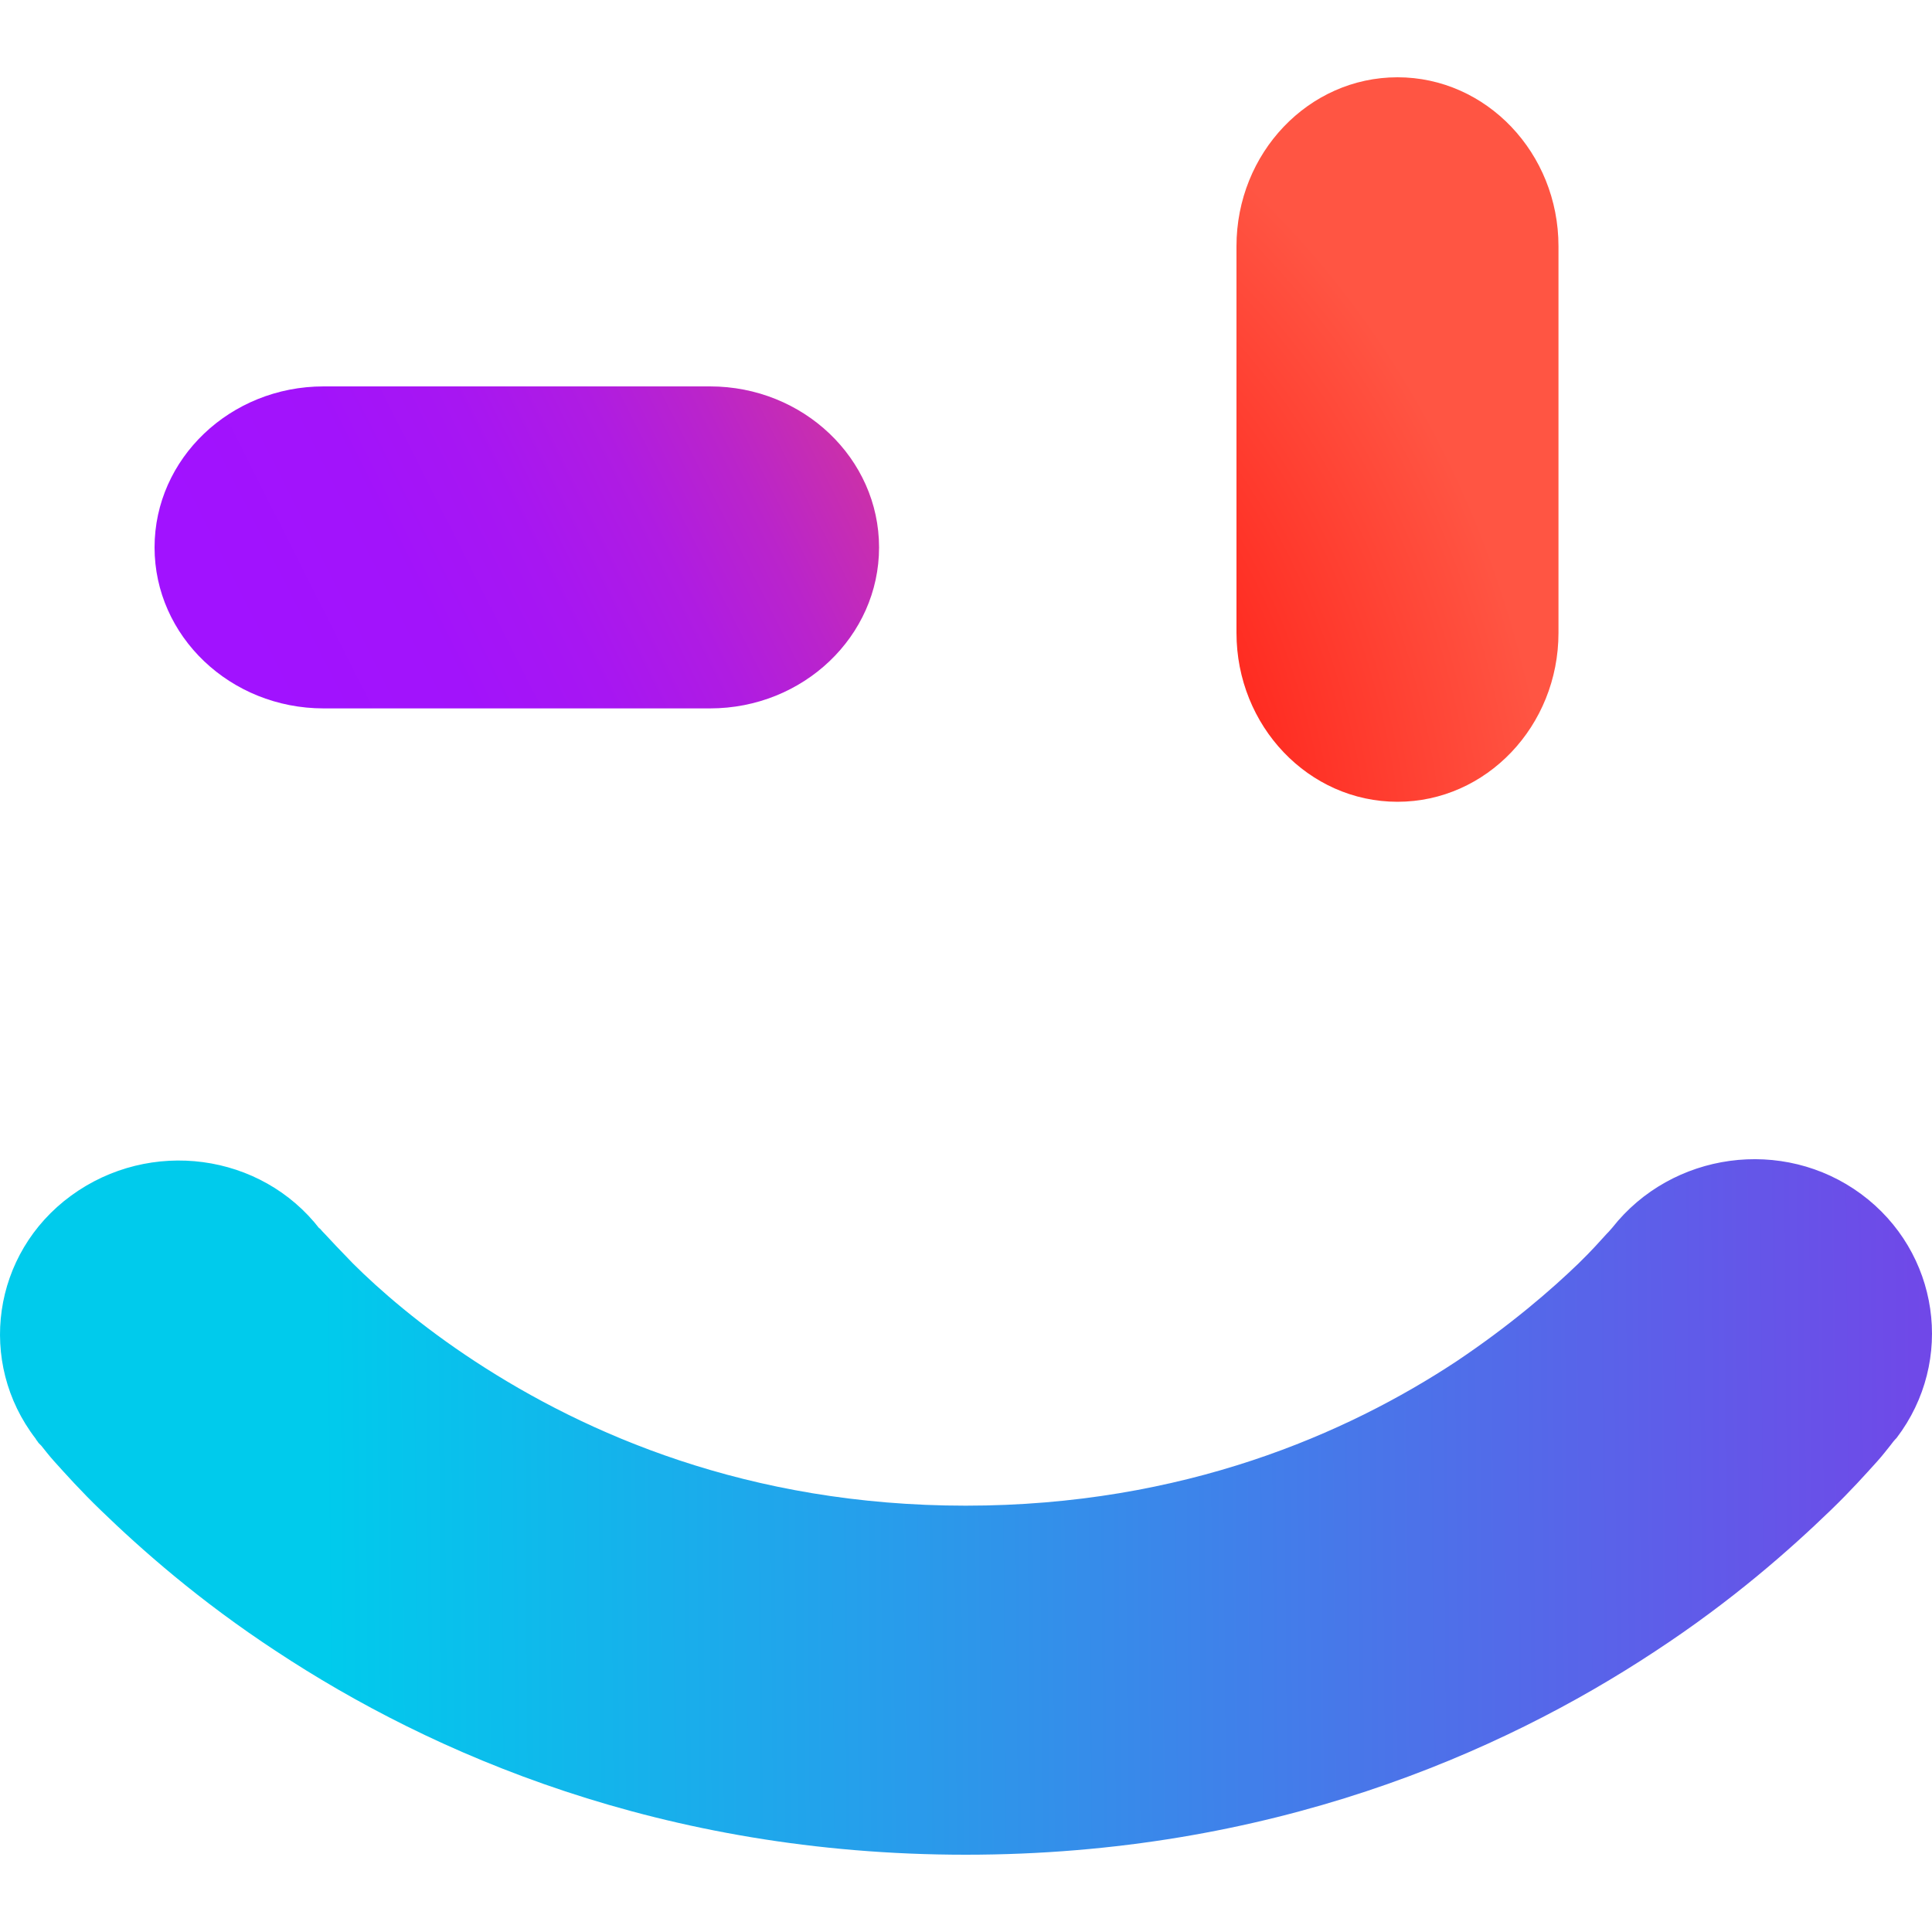
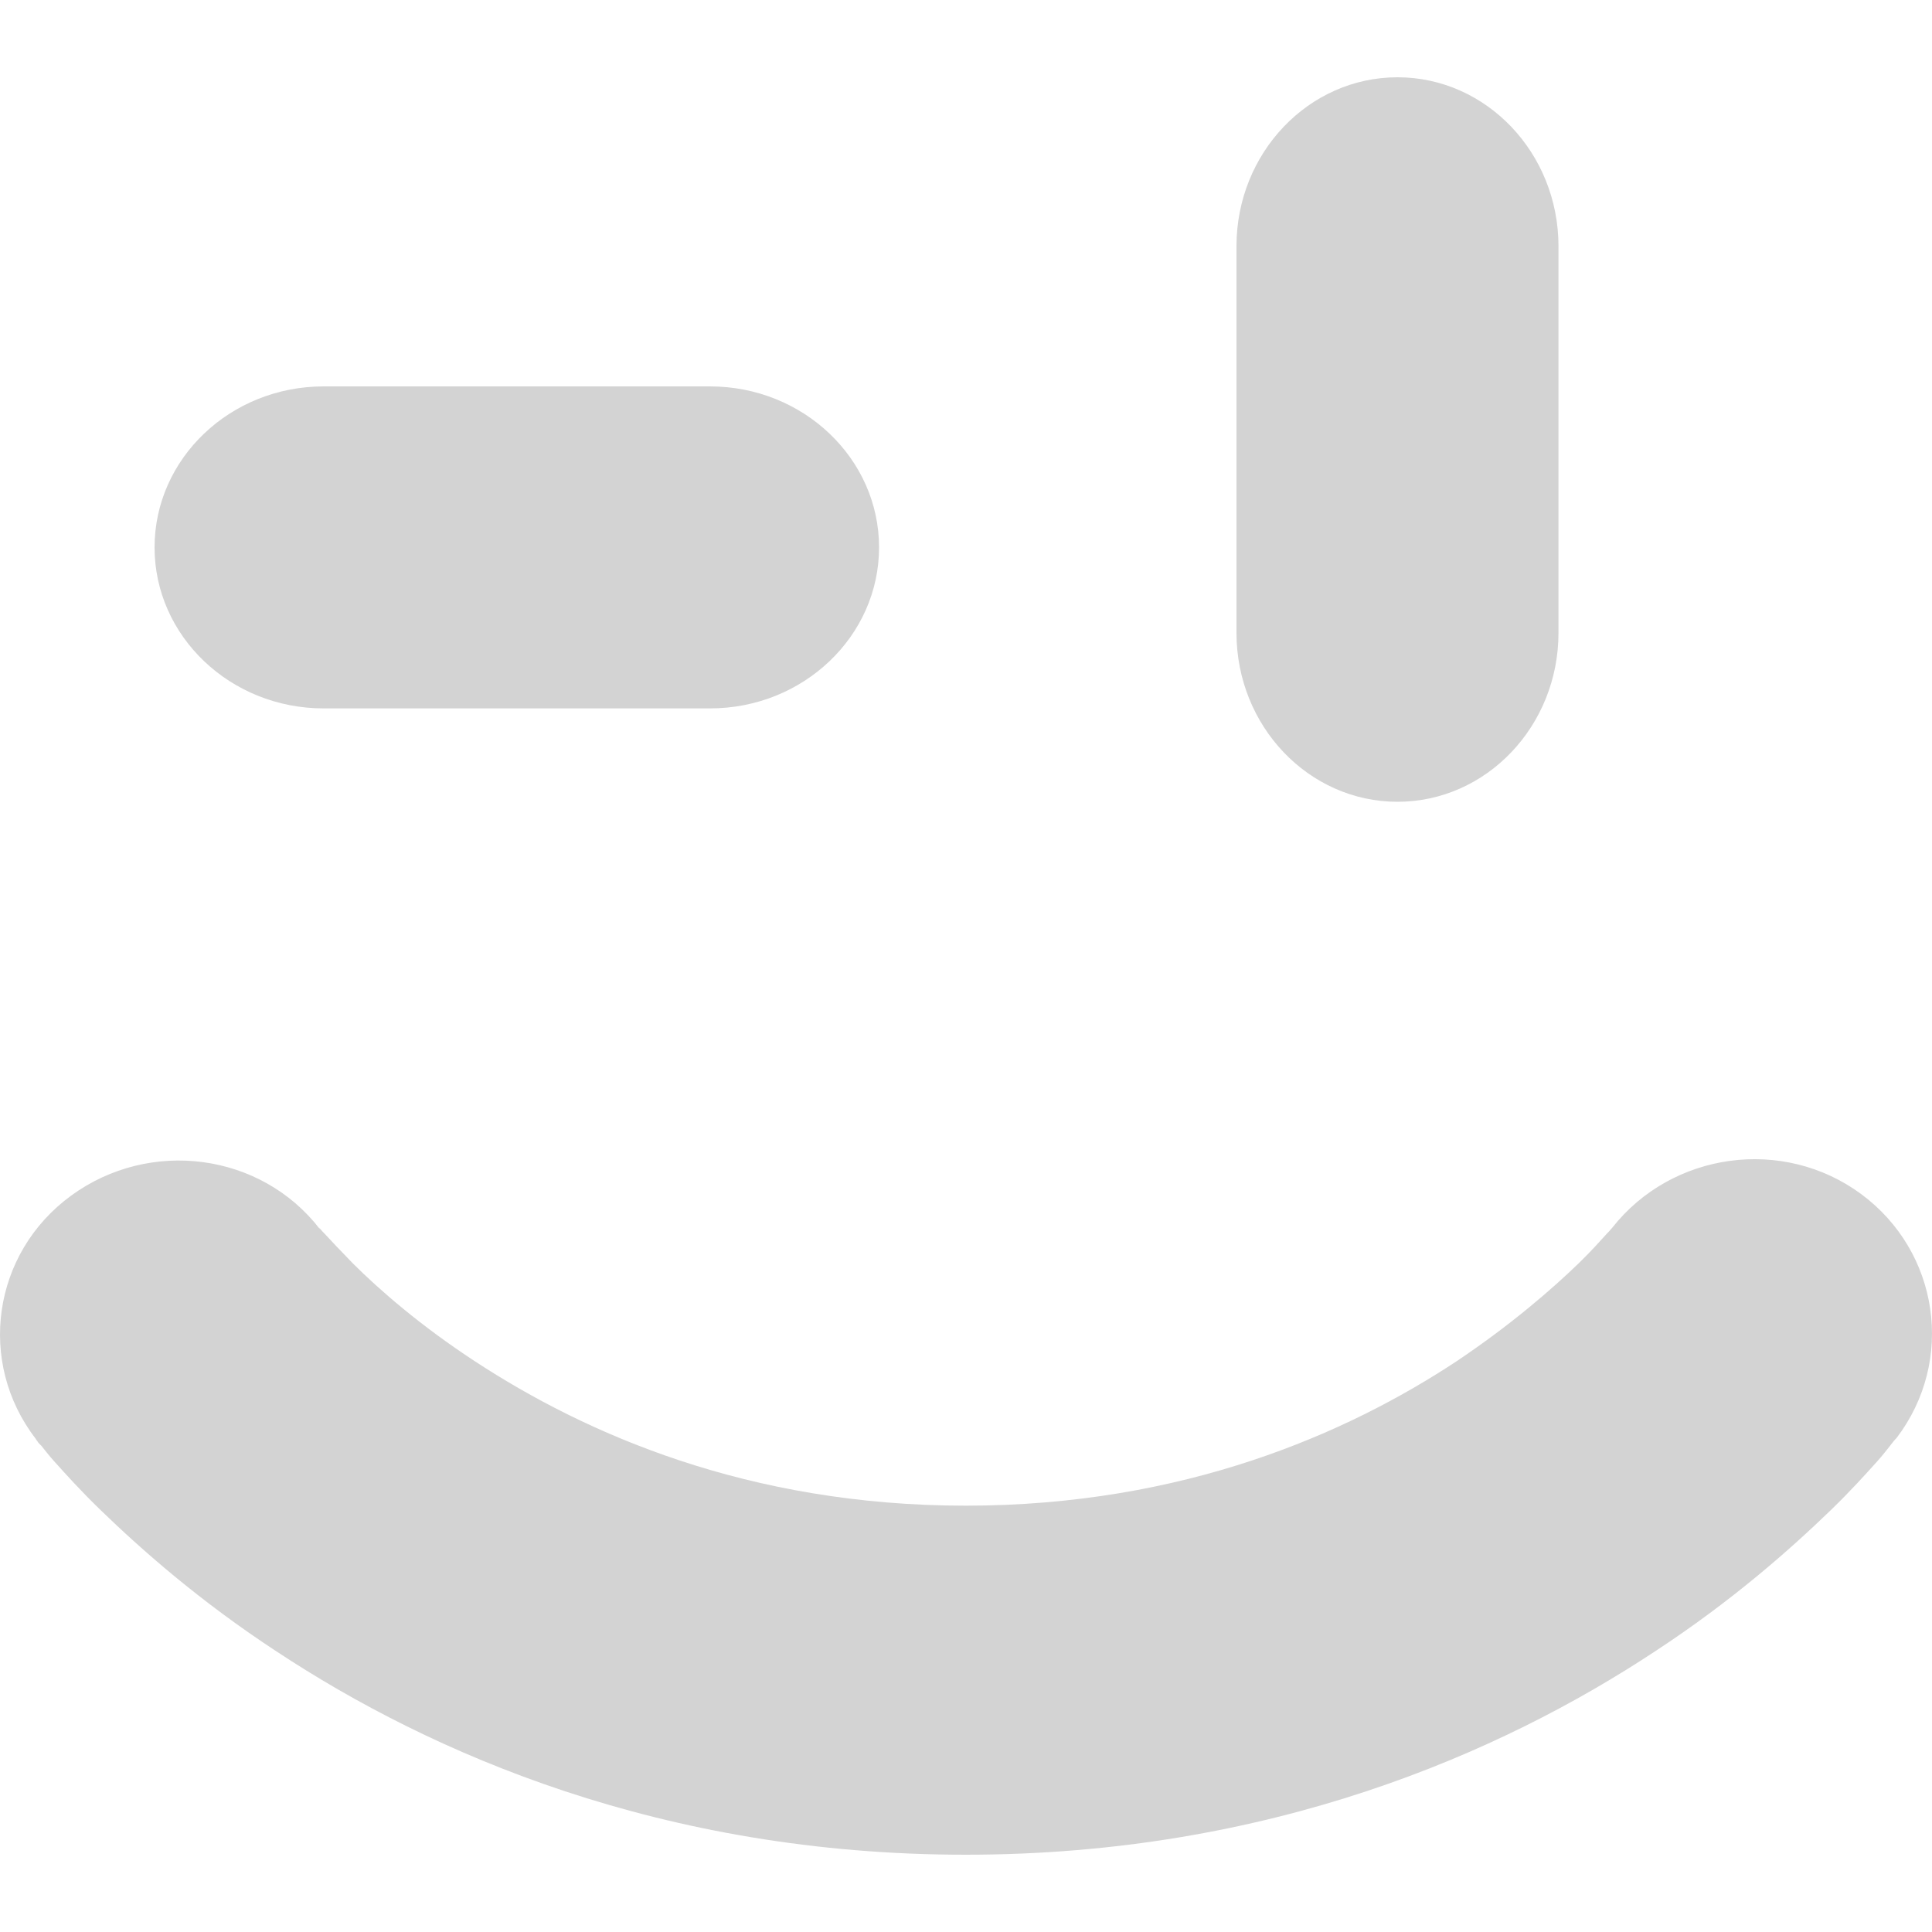
<svg xmlns="http://www.w3.org/2000/svg" width="24" height="24" viewBox="0 0 24 24" fill="none">
  <path fill-rule="evenodd" clip-rule="evenodd" d="M17.36 0.96C18.464 0.96 19.36 1.901 19.36 3.059V7.861C19.36 9.019 18.464 9.96 17.36 9.96C16.256 9.96 15.36 9.019 15.36 7.861V3.059C15.36 1.901 16.256 0.96 17.36 0.96Z" fill="url(#paint0_radial_1212_212)" />
  <path fill-rule="evenodd" clip-rule="evenodd" d="M1.92 6.8C1.92 5.697 2.861 4.8 4.02 4.8H8.82C9.979 4.8 10.92 5.697 10.92 6.8C10.92 7.903 9.979 8.8 8.82 8.8H4.02C2.861 8.8 1.92 7.903 1.92 6.8Z" fill="url(#paint1_linear_1212_212)" />
  <path fill-rule="evenodd" clip-rule="evenodd" d="M3.974 15.269C3.244 14.32 1.863 14.137 0.883 14.853C-0.097 15.569 -0.287 16.924 0.443 17.872C0.443 17.872 0.453 17.892 0.463 17.901C0.473 17.921 0.493 17.94 0.513 17.959C0.553 18.008 0.603 18.075 0.673 18.153C0.813 18.308 1.003 18.521 1.253 18.762C1.753 19.246 2.474 19.885 3.434 20.514C5.354 21.782 8.225 23.04 11.996 23.04C15.768 23.04 18.638 21.782 20.559 20.514C21.519 19.885 22.239 19.246 22.74 18.762C22.99 18.521 23.18 18.308 23.32 18.153C23.39 18.075 23.44 18.008 23.48 17.959C23.5 17.93 23.54 17.882 23.56 17.863C23.56 17.863 23.56 17.863 23.56 17.872V17.863C24.29 16.904 24.09 15.55 23.12 14.833C22.149 14.117 20.769 14.311 20.029 15.25C20.019 15.259 19.999 15.288 19.959 15.327C19.889 15.404 19.769 15.54 19.609 15.695C19.279 16.014 18.768 16.459 18.088 16.914C16.738 17.804 14.707 18.704 11.996 18.704C9.286 18.704 7.265 17.804 5.905 16.914C5.224 16.469 4.714 16.024 4.384 15.695C4.224 15.53 4.104 15.404 4.034 15.327C3.994 15.288 3.974 15.259 3.964 15.25L3.974 15.269Z" fill="url(#paint2_linear_1212_212)" />
  <defs>
    <radialGradient id="paint0_radial_1212_212" cx="0" cy="0" r="1" gradientUnits="userSpaceOnUse" gradientTransform="translate(10.757 10.5622) rotate(-10.1658) scale(9.62768 12.1631)">
-       <stop offset="0.5" stop-color="#FF291F" />
-       <stop offset="0.88" stop-color="#FF5543" />
+       <stop offset="0.5" stop-color="#D3D3D3" />
+       <stop offset="0.88" stop-color="#D3D3D3" />
    </radialGradient>
    <linearGradient id="paint1_linear_1212_212" x1="2.979" y1="7.943" x2="12.265" y2="3.258" gradientUnits="userSpaceOnUse">
-       <stop stop-color="#A112FF" />
-       <stop offset="0.21" stop-color="#A213FB" />
-       <stop offset="0.36" stop-color="#A716F2" />
-       <stop offset="0.5" stop-color="#AF1CE2" />
-       <stop offset="0.62" stop-color="#BA24CB" />
-       <stop offset="0.74" stop-color="#C92FAD" />
-       <stop offset="0.85" stop-color="#DB3C89" />
-       <stop offset="0.96" stop-color="#F14B5F" />
-       <stop offset="1" stop-color="#FA524E" />
+       <stop stop-color="#D3D3D3" />
+       <stop offset="0.21" stop-color="#D3D3D3" />
+       <stop offset="0.36" stop-color="#D3D3D3" />
+       <stop offset="0.5" stop-color="#D3D3D3" />
+       <stop offset="0.62" stop-color="#D3D3D3" />
+       <stop offset="0.74" stop-color="#D3D3D3" />
+       <stop offset="0.85" stop-color="#D3D3D3" />
+       <stop offset="0.96" stop-color="#D3D3D3" />
+       <stop offset="1" stop-color="#D3D3D3" />
    </linearGradient>
    <linearGradient id="paint2_linear_1212_212" x1="0.425" y1="19.632" x2="24.431" y2="19.441" gradientUnits="userSpaceOnUse">
-       <stop offset="0.15" stop-color="#00CBEC" />
-       <stop offset="0.98" stop-color="#7048E8" />
+       <stop offset="0.15" stop-color="#D3D3D3" />
+       <stop offset="0.98" stop-color="#D3D3D3" />
    </linearGradient>
  </defs>
</svg>
